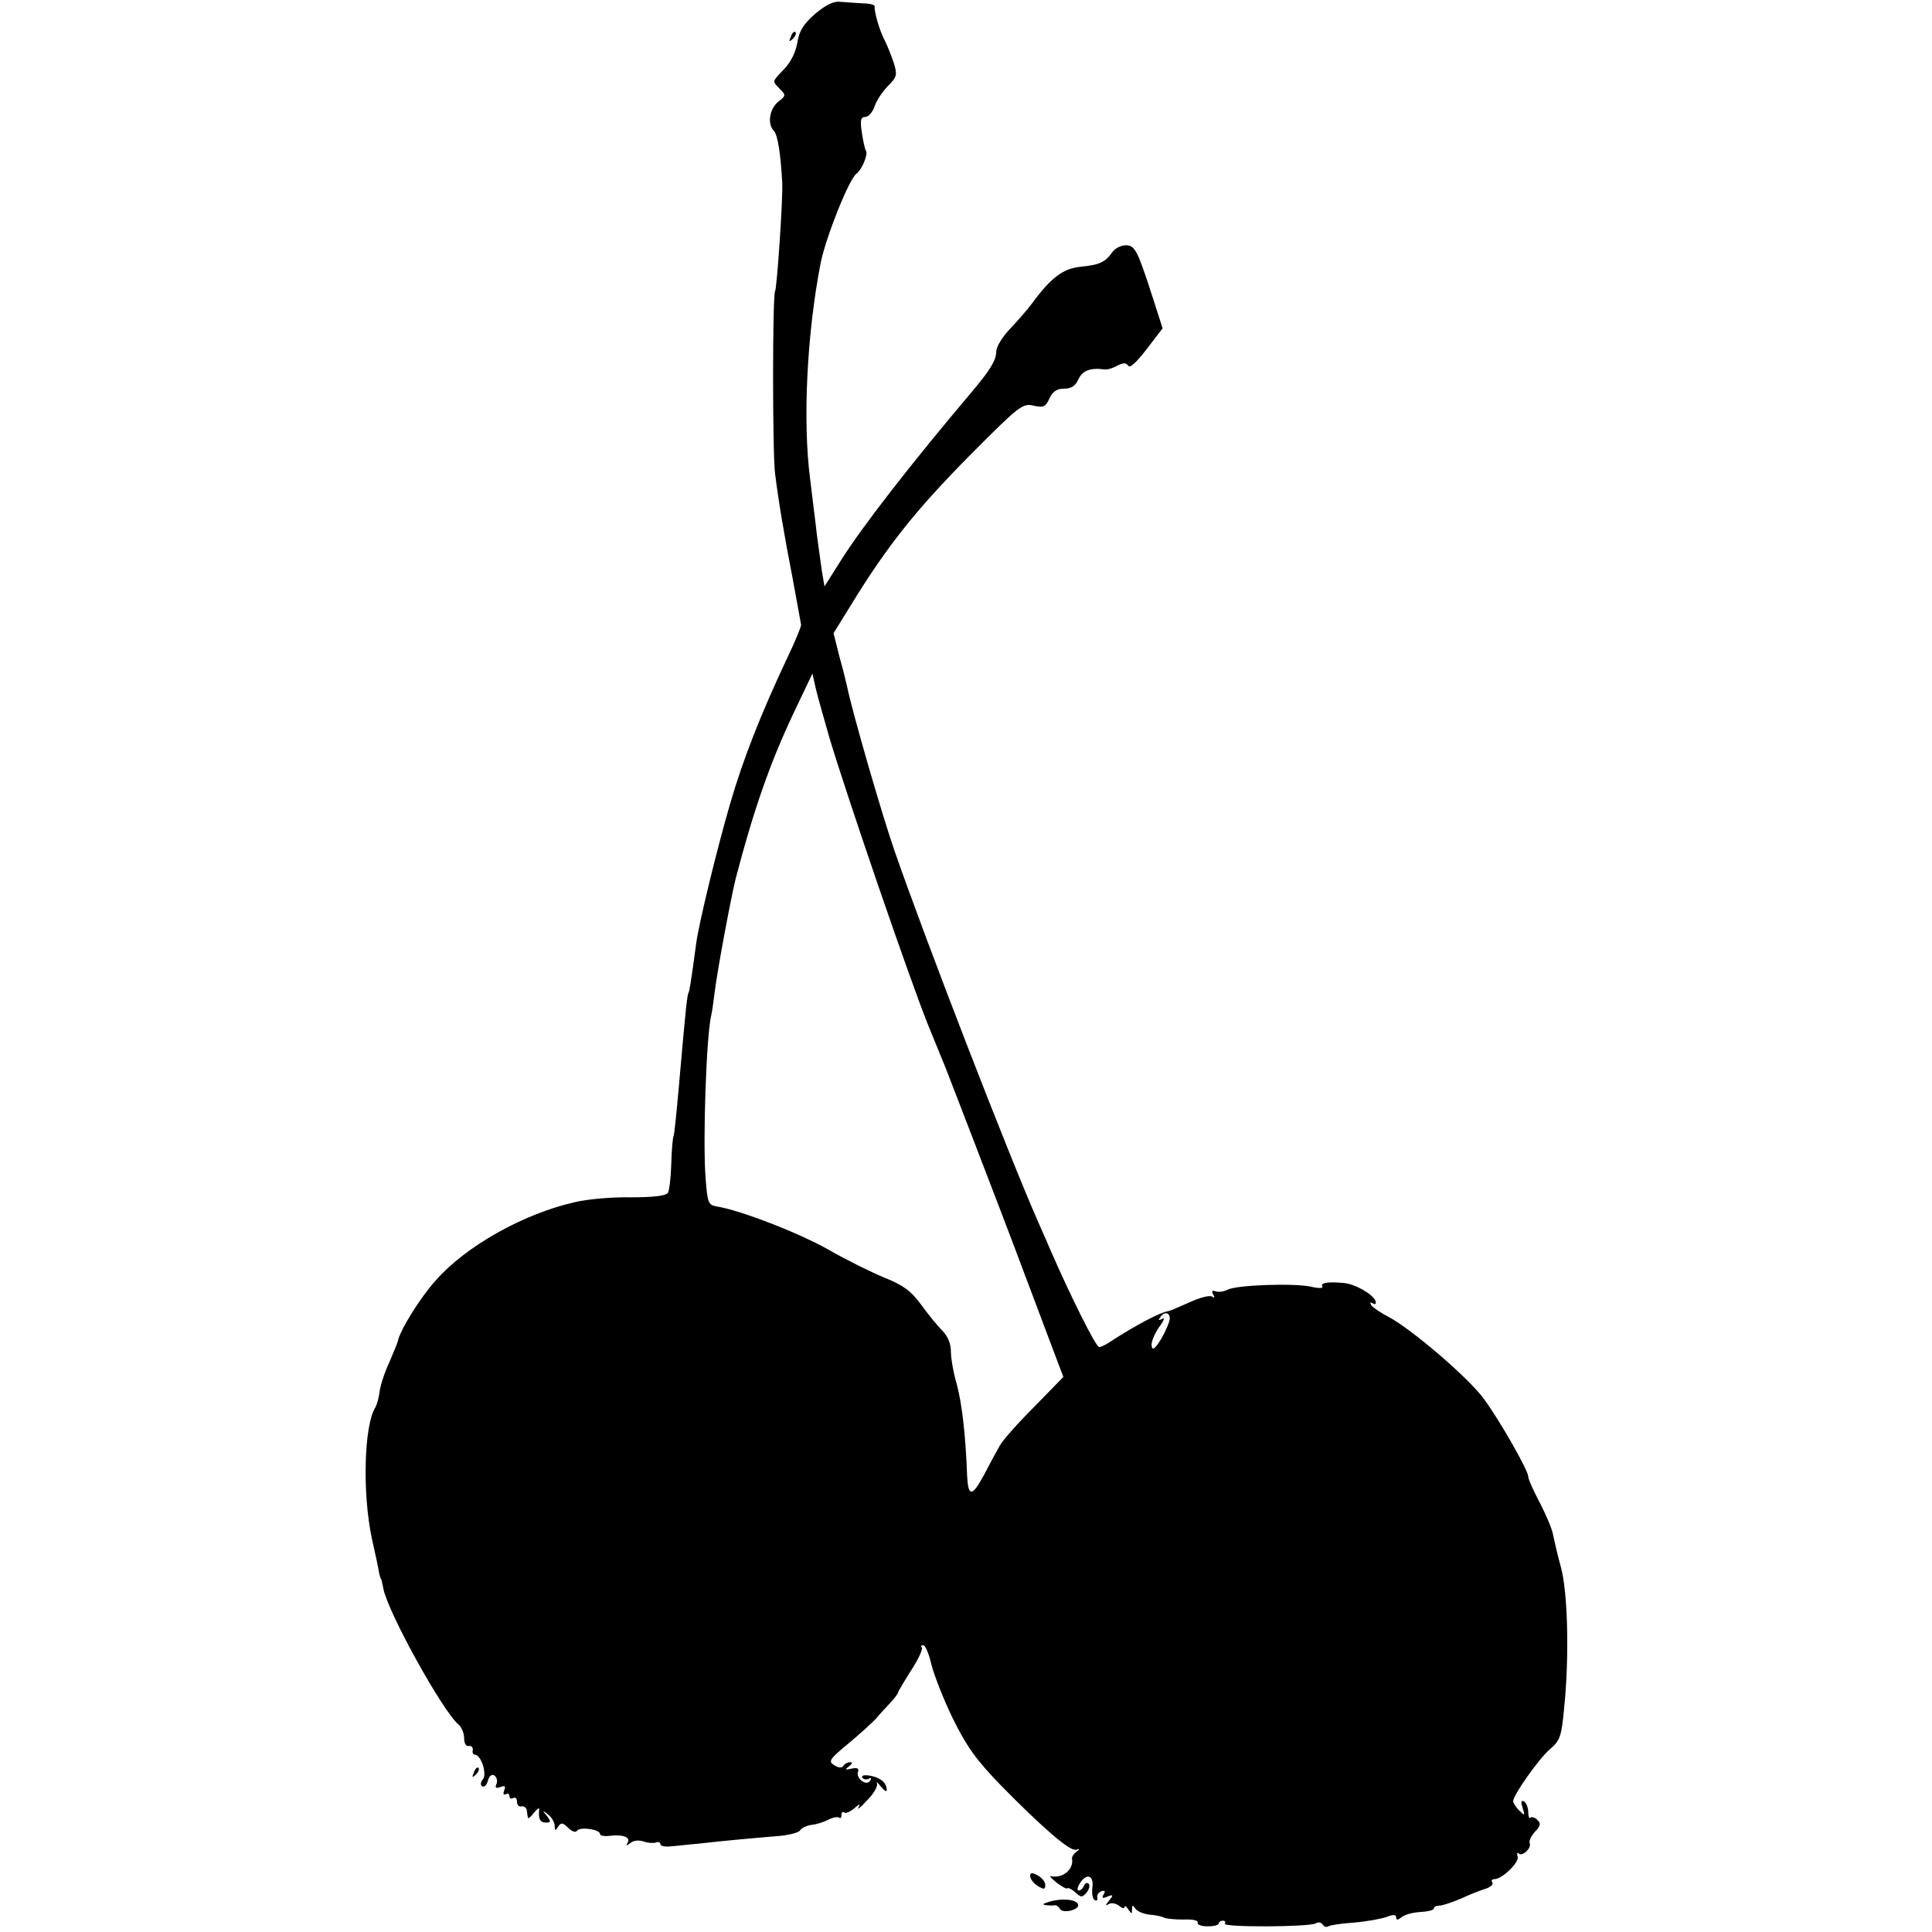
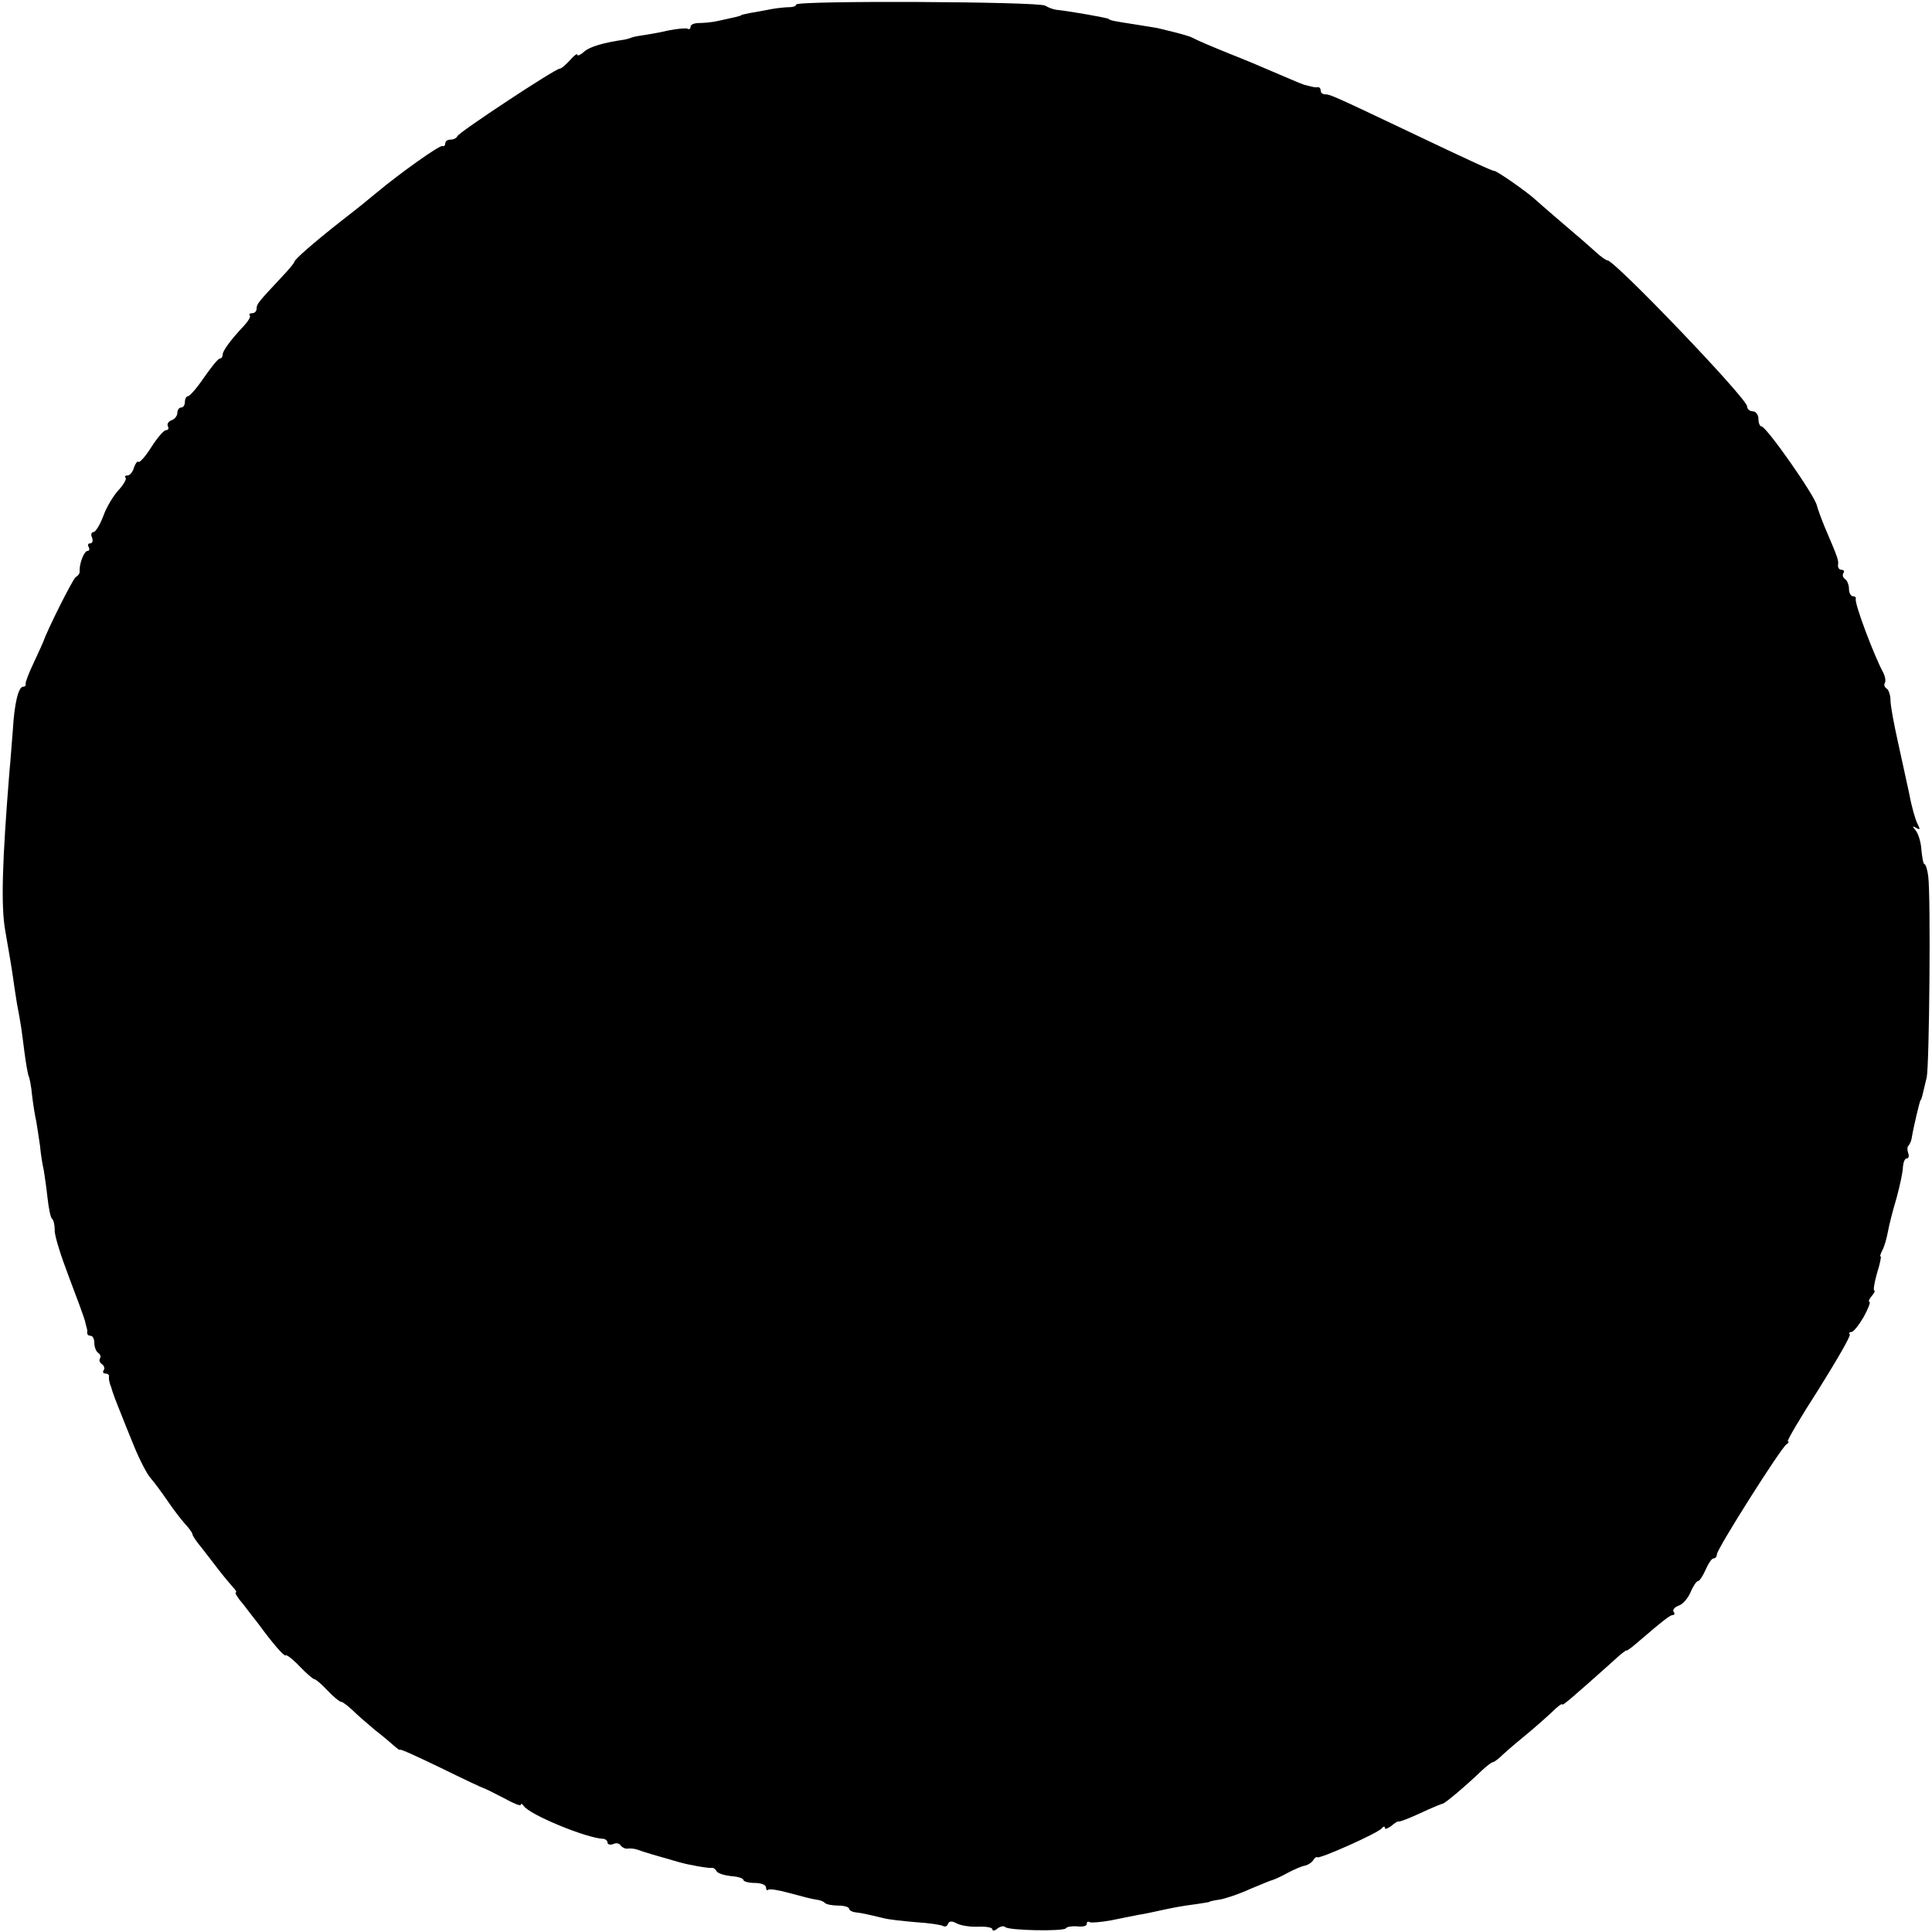
<svg xmlns="http://www.w3.org/2000/svg" version="1.0" width="512pt" height="512pt" viewBox="0 0 512 512" preserveAspectRatio="xMidYMid meet">
  <g transform="translate(0,512) scale(0.1,-0.1)" fill="#000000" stroke="none">
-     <path d="M2161 5084 c-31 -27 -43 -45 -48 -77 -4 -24 -17 -52 -35 -70 -33 -35 -32 -31 -11 -53 16 -16 16 -18 -5 -34 -23 -19 -29 -59 -11 -77 10 -10 18 -62 22 -138 2 -44 -14 -278 -19 -287 -7 -12 -7 -427 0 -483 10 -79 24 -162 47 -280 11 -60 21 -115 22 -121 0 -5 -16 -45 -36 -86 -71 -151 -118 -270 -153 -391 -34 -117 -82 -314 -89 -367 -14 -105 -18 -126 -20 -130 -4 -6 -8 -44 -26 -250 -6 -68 -12 -127 -14 -131 -2 -3 -5 -35 -6 -72 -1 -36 -5 -71 -9 -78 -5 -8 -38 -12 -98 -12 -50 1 -117 -5 -149 -13 -137 -31 -289 -117 -368 -207 -41 -45 -95 -132 -101 -162 -1 -5 -12 -31 -23 -57 -12 -25 -23 -60 -25 -76 -2 -16 -7 -35 -12 -43 -29 -48 -34 -224 -9 -344 10 -44 19 -87 20 -95 2 -8 4 -15 5 -15 1 0 3 -11 6 -25 11 -61 157 -325 199 -360 8 -7 15 -23 15 -36 0 -14 5 -23 13 -21 6 1 11 -4 10 -11 -2 -6 1 -12 5 -12 17 0 33 -51 22 -65 -7 -8 -7 -16 -2 -19 6 -3 12 4 15 15 3 12 10 18 17 14 6 -4 9 -14 6 -22 -5 -11 -2 -13 10 -9 12 5 15 2 10 -9 -3 -9 -2 -13 4 -10 6 3 10 1 10 -5 0 -6 5 -8 10 -5 6 3 10 -1 10 -9 0 -9 5 -15 12 -13 7 1 13 -4 14 -10 1 -7 2 -16 3 -20 0 -4 8 2 16 13 8 10 15 15 14 9 -3 -24 2 -35 17 -35 14 0 15 2 3 18 -13 15 -12 16 4 3 9 -7 17 -21 17 -30 0 -13 2 -14 9 -2 8 12 12 11 27 -3 10 -10 19 -13 23 -8 7 12 61 4 61 -8 0 -5 12 -7 27 -5 35 4 55 -4 46 -19 -5 -8 -3 -8 8 0 8 7 23 8 34 4 11 -4 26 -5 33 -3 6 3 12 1 12 -4 0 -5 12 -8 28 -6 15 1 47 5 72 7 69 8 149 15 209 20 29 2 57 9 61 15 4 7 18 13 31 15 13 1 34 8 45 14 12 6 24 8 28 5 3 -3 6 0 6 7 0 7 3 10 7 7 3 -4 15 1 26 10 15 13 18 14 12 3 -5 -8 6 0 23 19 18 18 29 38 26 45 -3 6 2 2 10 -8 9 -11 16 -16 16 -10 0 19 -16 33 -43 38 -16 3 -25 1 -22 -5 4 -5 11 -6 17 -3 7 4 8 2 4 -5 -10 -16 -39 7 -32 24 3 9 -3 11 -17 8 -18 -4 -19 -3 -7 6 9 7 10 11 3 11 -6 0 -15 -4 -18 -10 -4 -6 -13 -5 -24 2 -17 10 -13 16 38 58 31 26 64 56 73 66 9 11 26 29 38 42 11 12 20 24 20 27 0 2 16 29 35 59 19 29 31 56 28 60 -4 3 -2 6 4 6 5 0 15 -23 21 -50 7 -28 32 -93 57 -144 37 -75 62 -110 128 -178 111 -113 182 -174 198 -170 11 3 12 2 1 -6 -7 -5 -12 -13 -11 -18 5 -28 -25 -53 -56 -46 -5 1 1 -6 15 -17 14 -11 27 -18 29 -15 2 2 12 -3 21 -11 15 -14 18 -14 30 0 7 9 9 19 5 23 -4 4 -10 1 -12 -5 -3 -7 -9 -13 -14 -13 -5 0 -4 8 2 18 18 29 38 23 34 -9 -2 -16 0 -31 6 -34 5 -4 8 -1 7 6 -2 6 3 14 11 17 9 3 11 0 6 -8 -6 -10 -3 -12 10 -6 16 6 16 4 4 -11 -10 -12 -10 -15 -1 -9 7 4 19 2 27 -4 8 -7 15 -9 15 -4 0 5 5 2 10 -6 9 -13 10 -13 10 0 0 12 2 12 9 2 4 -7 21 -14 37 -16 16 -1 34 -5 39 -8 6 -3 29 -5 51 -5 24 1 40 -2 38 -8 -2 -5 9 -10 26 -10 16 0 30 3 30 8 0 4 5 7 11 7 5 0 8 -3 5 -8 -6 -10 225 -9 241 1 6 4 14 3 18 -3 4 -6 10 -8 15 -5 5 3 36 8 69 10 34 3 72 10 86 15 17 7 25 6 25 -1 0 -8 4 -8 14 0 8 7 31 13 50 14 20 1 36 5 36 10 0 4 7 7 15 7 8 0 34 9 58 19 23 11 52 22 65 26 12 4 20 11 17 16 -4 5 -1 9 5 9 21 0 67 45 62 60 -3 8 -1 12 3 8 9 -9 34 14 29 27 -3 6 4 20 14 31 15 15 16 22 6 31 -6 7 -15 9 -18 6 -3 -4 -6 3 -6 15 0 11 -5 24 -11 28 -8 4 -9 -1 -4 -17 7 -21 6 -22 -9 -7 -9 9 -16 20 -16 25 1 17 68 112 97 137 27 23 31 33 38 108 14 136 10 306 -8 373 -9 33 -18 72 -21 87 -2 14 -18 52 -35 85 -17 32 -31 63 -31 70 0 16 -75 148 -117 205 -39 55 -195 188 -253 218 -21 11 -42 25 -46 31 -4 8 -3 9 4 5 7 -4 10 -2 7 7 -8 18 -55 45 -85 47 -42 4 -61 0 -56 -9 4 -5 -9 -6 -29 -1 -44 10 -198 5 -222 -8 -10 -5 -24 -7 -32 -4 -9 3 -11 0 -6 -8 5 -9 4 -11 -3 -6 -7 4 -33 -3 -59 -15 -27 -12 -52 -23 -58 -24 -21 -3 -85 -37 -147 -77 -14 -10 -30 -18 -35 -18 -9 0 -79 142 -126 250 -8 19 -24 55 -35 80 -79 179 -300 750 -382 987 -33 95 -111 365 -125 433 -2 8 -10 44 -20 78 l-16 64 47 76 c95 155 171 250 310 391 135 136 144 143 173 136 27 -6 32 -3 42 19 9 19 20 26 39 26 19 0 30 7 38 25 11 23 31 31 69 26 7 -1 22 3 34 10 16 8 23 8 29 0 4 -8 22 9 49 44 l42 55 -25 78 c-42 130 -48 142 -73 142 -12 0 -28 -8 -35 -18 -19 -27 -34 -34 -85 -39 -46 -5 -77 -28 -128 -97 -11 -15 -37 -45 -57 -66 -22 -23 -38 -49 -38 -63 0 -22 -17 -49 -65 -106 -160 -189 -292 -359 -347 -447 l-43 -68 -7 41 c-3 22 -9 64 -13 94 -3 30 -12 97 -18 149 -20 153 -9 384 28 574 14 68 75 222 95 236 13 9 31 50 25 60 -3 5 -8 27 -11 49 -5 32 -3 41 9 41 8 0 20 13 25 29 5 15 22 40 36 54 23 23 24 29 15 59 -6 18 -16 44 -23 58 -15 27 -30 81 -28 93 1 4 -13 8 -30 8 -18 1 -45 3 -59 4 -19 3 -39 -7 -68 -31z m37 -1919 c50 -166 214 -644 263 -765 17 -41 37 -91 45 -110 106 -274 193 -502 203 -530 7 -19 35 -92 61 -162 l48 -127 -77 -79 c-43 -43 -85 -90 -92 -104 -8 -14 -27 -49 -42 -78 -31 -57 -41 -57 -44 -2 -4 111 -14 193 -27 242 -9 30 -16 70 -16 88 0 21 -8 41 -24 57 -13 13 -38 44 -56 69 -26 35 -46 50 -96 70 -34 14 -101 47 -148 74 -77 44 -237 106 -298 115 -21 4 -23 10 -28 73 -8 101 2 382 15 434 2 8 6 36 9 61 8 63 43 250 56 302 47 180 91 306 153 437 l50 105 9 -40 c5 -22 22 -80 36 -130z m902 -1539 c0 -8 -10 -32 -22 -53 -17 -28 -24 -33 -26 -20 -2 9 7 31 19 49 13 17 17 28 9 23 -9 -5 -11 -4 -6 3 10 17 26 15 26 -2z" />
-     <path d="M2096 5023 c-6 -14 -5 -15 5 -6 7 7 10 15 7 18 -3 3 -9 -2 -12 -12z" />
-     <path d="M1256 423 c-6 -14 -5 -15 5 -6 7 7 10 15 7 18 -3 3 -9 -2 -12 -12z" />
-     <path d="M2730 148 c0 -7 9 -19 20 -26 17 -10 20 -10 20 3 0 8 -9 19 -20 25 -15 8 -20 8 -20 -2z" />
-     <path d="M2780 80 c-17 -5 -19 -8 -7 -9 9 -1 20 -1 23 0 4 0 10 -4 13 -10 8 -13 53 -2 48 12 -4 14 -45 17 -77 7z" />
+     <path d="M2110 5108 c0 -4 -8 -7 -17 -7 -10 0 -31 -2 -48 -5 -16 -3 -41 -8 -55 -10 -14 -3 -25 -5 -25 -6 0 -1 -7 -3 -15 -5 -8 -2 -28 -6 -45 -10 -16 -4 -40 -6 -52 -6 -13 0 -23 -4 -23 -10 0 -5 -3 -8 -8 -5 -4 2 -27 0 -52 -5 -25 -6 -56 -11 -70 -13 -14 -2 -27 -5 -30 -7 -3 -1 -9 -3 -15 -4 -56 -8 -93 -19 -107 -32 -10 -9 -18 -12 -18 -8 0 4 -9 -2 -19 -14 -11 -12 -23 -23 -28 -23 -13 -1 -268 -169 -271 -179 -2 -5 -10 -9 -18 -9 -8 0 -14 -4 -14 -10 0 -5 -4 -9 -8 -7 -8 2 -112 -72 -172 -122 -34 -28 -37 -31 -100 -80 -71 -56 -120 -99 -120 -105 0 -3 -16 -22 -36 -43 -60 -64 -64 -69 -64 -81 0 -7 -5 -12 -12 -12 -6 0 -9 -3 -6 -6 3 -3 -4 -15 -16 -28 -35 -37 -56 -66 -56 -76 0 -6 -3 -10 -7 -10 -5 0 -23 -23 -42 -50 -19 -28 -38 -50 -43 -50 -4 0 -8 -7 -8 -15 0 -8 -4 -15 -10 -15 -5 0 -10 -6 -10 -14 0 -8 -7 -17 -16 -20 -8 -3 -12 -10 -9 -16 3 -5 1 -10 -5 -10 -6 0 -23 -20 -39 -45 -15 -24 -31 -42 -34 -39 -3 3 -8 -4 -12 -15 -3 -12 -11 -21 -17 -21 -6 0 -9 -3 -5 -6 3 -3 -5 -18 -19 -33 -13 -14 -32 -45 -40 -68 -9 -24 -21 -43 -26 -43 -6 0 -8 -7 -4 -15 3 -8 1 -15 -5 -15 -6 0 -7 -4 -4 -10 3 -5 2 -10 -3 -10 -9 0 -22 -33 -21 -54 1 -5 -4 -12 -10 -15 -8 -5 -76 -141 -86 -171 -1 -3 -12 -27 -25 -55 -13 -27 -23 -53 -22 -57 1 -5 -2 -8 -7 -8 -12 0 -23 -44 -27 -115 -3 -33 -6 -82 -9 -110 -19 -237 -23 -355 -11 -422 10 -58 16 -92 20 -120 2 -16 7 -48 11 -73 12 -63 12 -68 20 -130 4 -30 9 -58 11 -62 2 -3 7 -27 9 -51 3 -25 8 -56 11 -68 2 -13 7 -43 10 -65 2 -23 7 -53 10 -65 2 -13 7 -46 10 -74 3 -27 8 -52 12 -55 4 -3 7 -16 7 -30 -1 -14 17 -70 38 -125 21 -55 40 -107 42 -115 2 -8 4 -17 5 -20 1 -3 2 -8 1 -12 0 -5 4 -8 9 -8 6 0 10 -9 10 -19 0 -11 5 -23 10 -26 6 -4 8 -10 5 -15 -3 -5 -1 -11 5 -15 6 -4 8 -11 5 -16 -4 -5 -1 -9 4 -9 6 0 10 -3 10 -7 -1 -5 0 -11 1 -15 1 -5 3 -11 5 -15 2 -10 14 -41 25 -68 4 -11 20 -50 35 -87 15 -37 35 -75 44 -85 9 -10 28 -36 44 -59 15 -22 36 -50 47 -62 11 -12 20 -24 20 -28 0 -3 10 -19 23 -34 12 -15 33 -43 47 -61 14 -18 31 -38 38 -46 7 -7 10 -13 7 -13 -4 0 5 -15 20 -32 14 -18 32 -42 41 -53 38 -52 67 -85 71 -82 2 3 19 -10 37 -29 18 -19 36 -34 39 -34 4 0 20 -14 35 -30 16 -17 32 -30 36 -30 4 0 17 -10 30 -22 13 -13 40 -36 60 -53 21 -16 44 -36 52 -43 8 -7 14 -11 14 -9 0 3 48 -19 108 -48 59 -29 110 -53 114 -54 4 -1 28 -13 53 -26 25 -14 45 -22 45 -18 0 4 4 3 8 -3 15 -23 165 -85 210 -87 6 0 12 -5 12 -10 0 -5 7 -7 15 -4 8 4 17 2 20 -4 4 -5 12 -9 18 -8 7 1 19 0 27 -3 12 -5 57 -18 110 -33 23 -7 81 -17 86 -15 4 1 10 -3 13 -9 4 -6 21 -11 39 -13 18 -1 32 -6 32 -10 0 -4 14 -8 30 -8 17 0 30 -5 30 -12 0 -6 3 -9 6 -6 3 3 29 -1 57 -9 29 -8 60 -16 69 -17 10 -1 21 -5 24 -9 4 -4 20 -7 36 -7 15 0 28 -4 28 -8 0 -4 8 -9 18 -10 17 -2 26 -4 72 -15 14 -4 53 -8 87 -11 34 -2 67 -7 72 -10 5 -3 11 -1 13 5 3 8 10 9 23 2 11 -6 37 -10 58 -9 20 1 37 -2 37 -7 0 -5 6 -4 13 2 8 6 17 8 21 4 9 -9 155 -12 161 -3 2 4 16 6 30 5 14 -2 25 1 25 6 0 6 3 8 8 5 4 -2 30 0 57 5 28 6 61 12 75 15 14 2 36 7 50 10 36 8 62 13 101 18 19 3 34 5 34 6 0 1 13 4 28 6 16 3 52 15 80 28 29 12 55 23 60 24 4 1 22 9 40 19 17 9 38 18 46 19 8 2 17 8 21 14 4 7 9 10 11 8 6 -5 163 65 171 77 4 5 8 6 8 1 0 -5 7 -2 17 5 9 8 18 13 19 12 2 -2 28 8 58 22 30 14 57 25 59 25 6 0 67 52 104 88 13 12 26 22 29 22 3 0 11 6 18 12 7 7 34 31 61 53 27 22 61 52 77 67 15 15 28 25 28 21 0 -5 30 21 133 113 20 19 37 32 37 30 0 -2 12 6 28 20 70 60 88 74 95 74 5 0 6 4 2 9 -3 5 3 12 14 16 10 3 24 19 31 35 7 17 16 30 20 30 4 0 13 14 20 30 7 16 16 30 21 30 5 0 9 5 9 11 0 14 169 281 184 291 6 4 8 8 4 8 -4 0 33 63 82 139 48 77 86 142 82 145 -3 3 -1 6 4 6 6 0 20 18 33 40 12 22 19 40 15 40 -3 0 -1 7 6 15 7 8 10 15 7 15 -3 0 0 20 7 45 8 25 12 45 10 45 -3 0 0 8 5 18 5 9 11 31 14 47 3 17 13 57 23 90 9 33 17 70 17 83 1 12 5 22 10 22 5 0 7 6 4 14 -3 8 -3 17 1 20 3 4 7 12 8 19 6 35 22 102 24 102 2 0 5 13 16 60 7 33 11 481 4 533 -2 17 -7 32 -10 32 -3 0 -6 17 -8 37 -1 20 -8 43 -15 52 -10 12 -9 13 1 7 11 -6 11 -4 4 10 -6 11 -16 46 -22 79 -7 33 -21 97 -31 142 -10 45 -19 93 -19 107 0 14 -5 28 -10 31 -6 4 -8 10 -5 15 3 5 1 17 -4 27 -24 44 -77 184 -73 196 1 4 -2 7 -8 7 -5 0 -10 9 -10 19 0 11 -5 23 -10 26 -6 4 -8 11 -5 16 4 5 1 9 -5 9 -6 0 -10 6 -9 13 2 12 -1 20 -36 102 -9 22 -18 47 -20 55 -5 26 -134 210 -147 210 -4 0 -8 9 -8 20 0 11 -7 20 -15 20 -8 0 -15 6 -15 13 0 21 -351 387 -370 387 -4 0 -18 10 -32 23 -13 12 -51 45 -83 72 -33 28 -66 57 -75 65 -21 20 -104 78 -110 77 -5 0 -50 20 -245 113 -181 86 -191 90 -203 90 -7 0 -12 4 -12 10 0 5 -3 9 -7 9 -5 -1 -11 0 -15 1 -5 1 -12 3 -16 4 -5 0 -33 12 -63 25 -60 26 -101 43 -139 58 -47 19 -85 35 -100 43 -13 6 -32 11 -90 25 -3 1 -30 5 -60 10 -59 9 -69 11 -72 15 -5 3 -100 20 -138 24 -9 1 -22 6 -30 11 -17 11 -660 14 -660 3z" />
  </g>
</svg>
